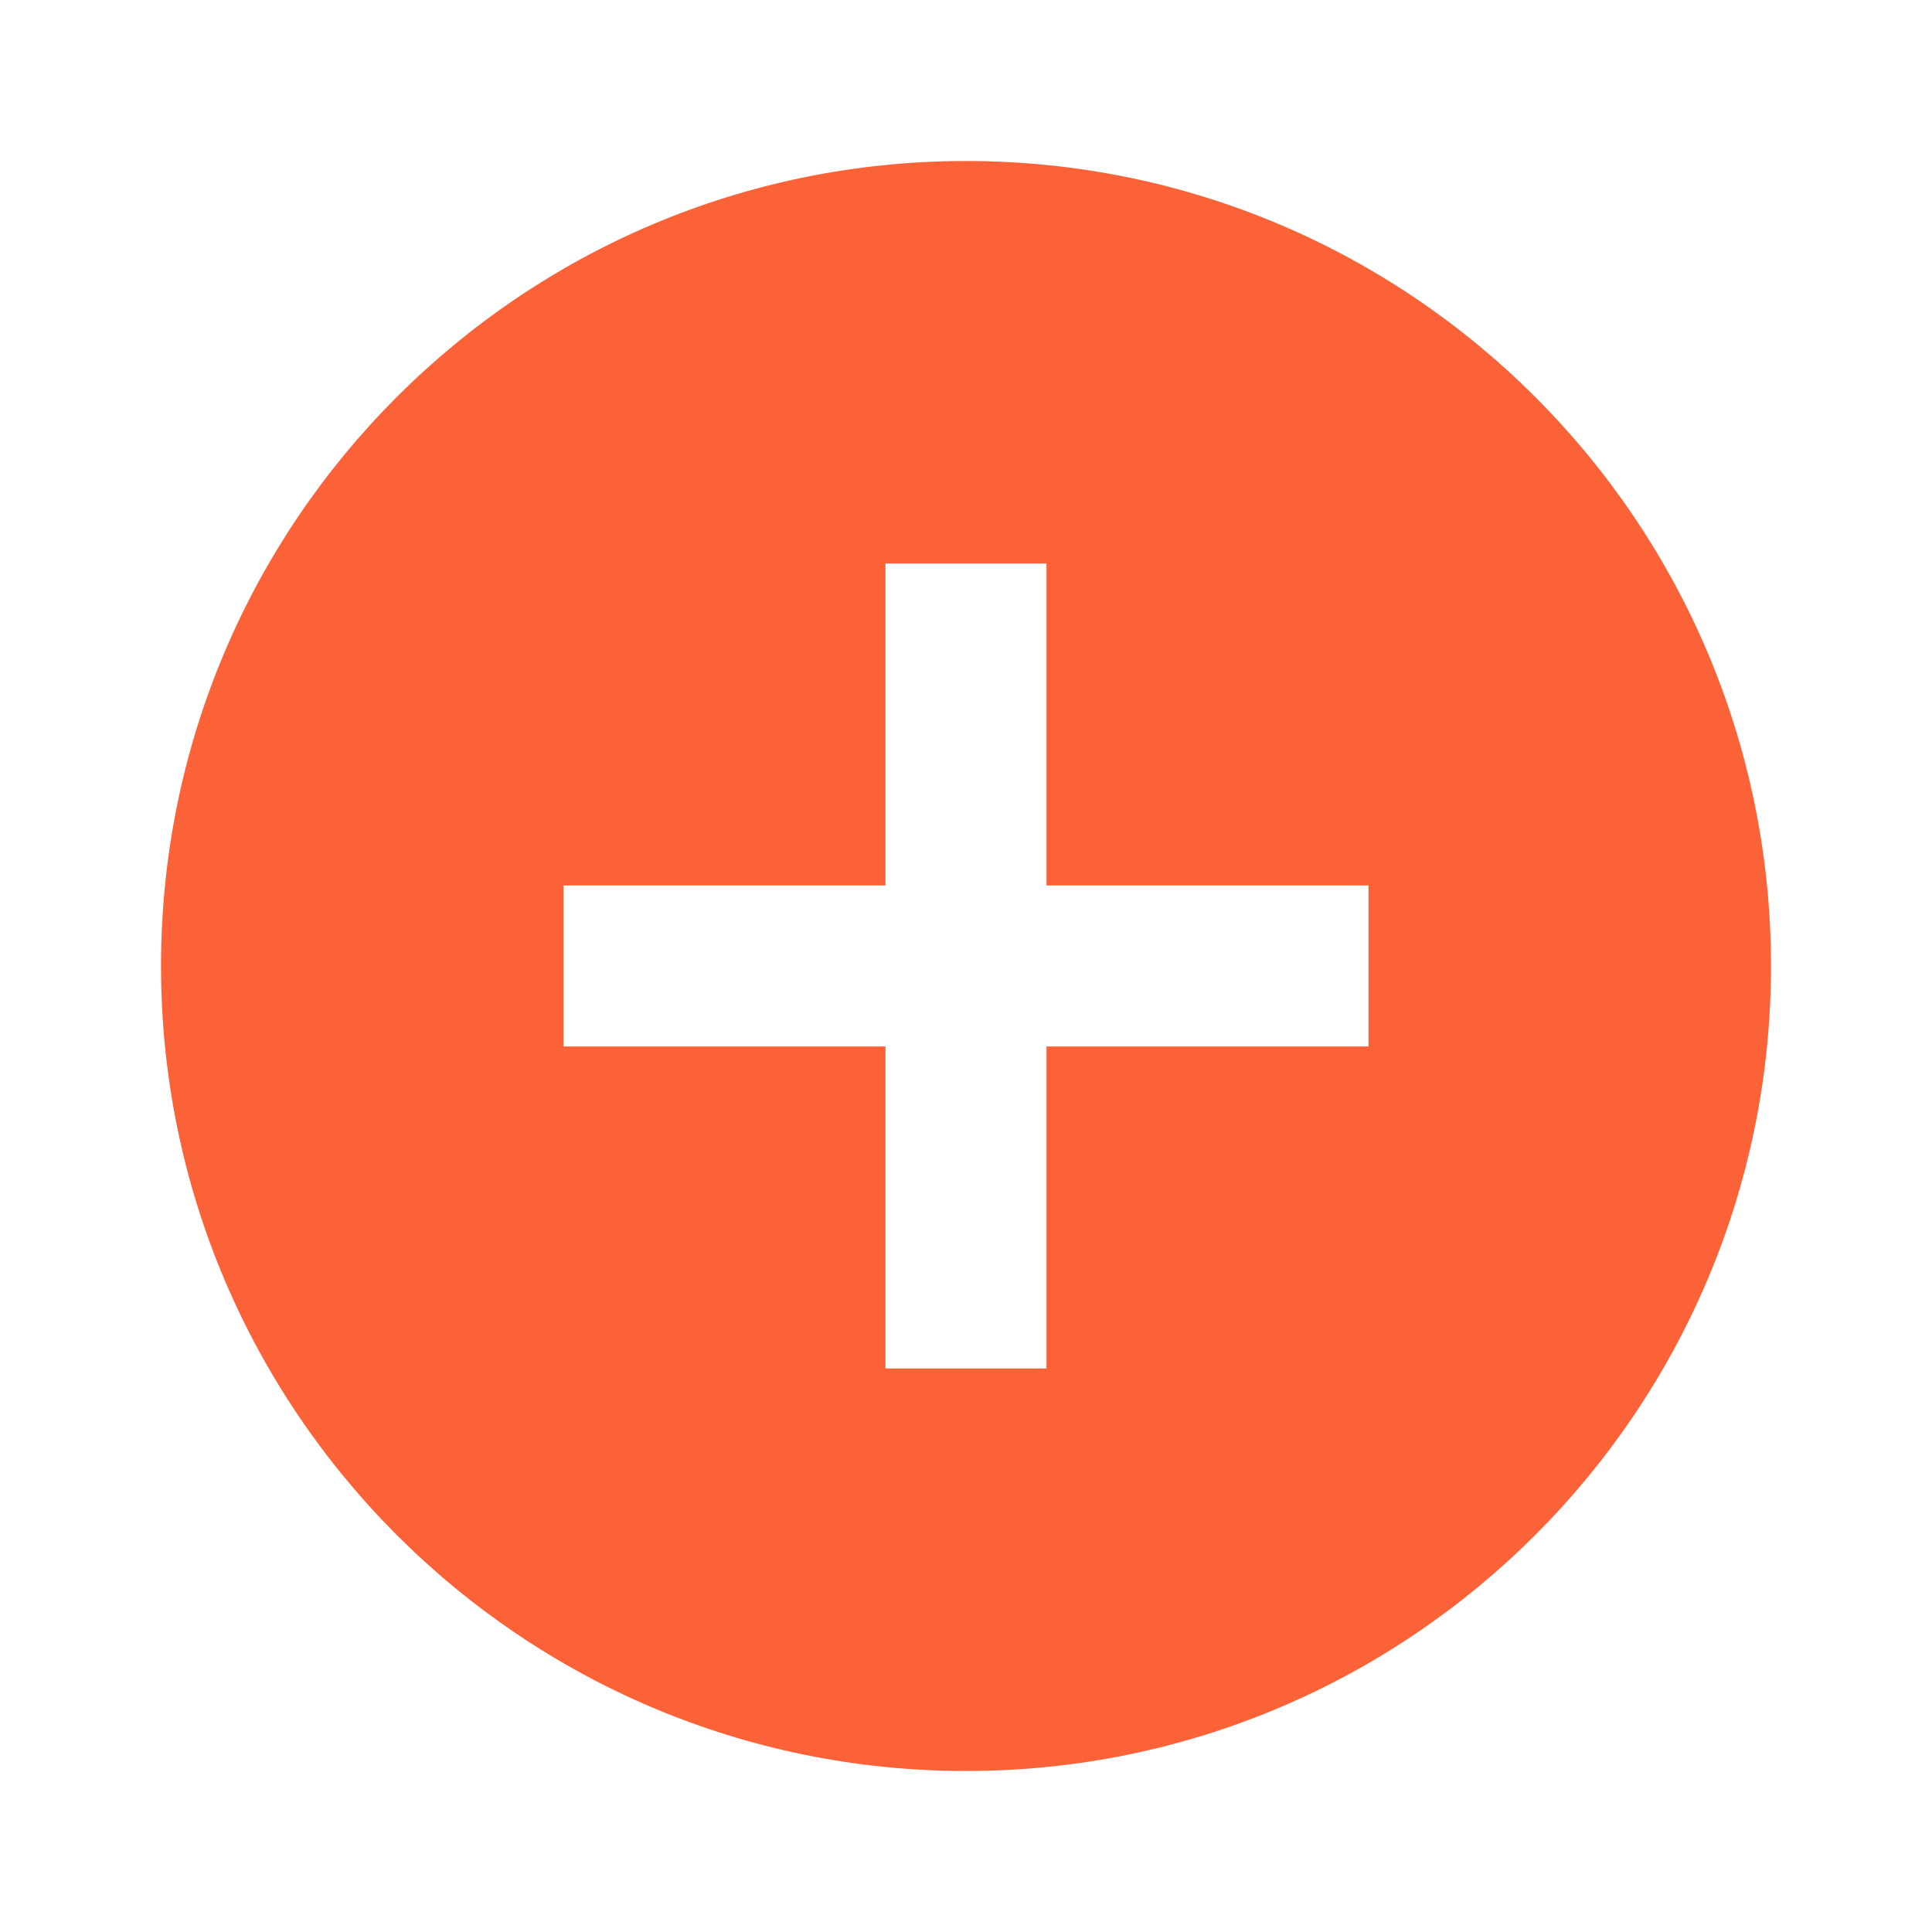
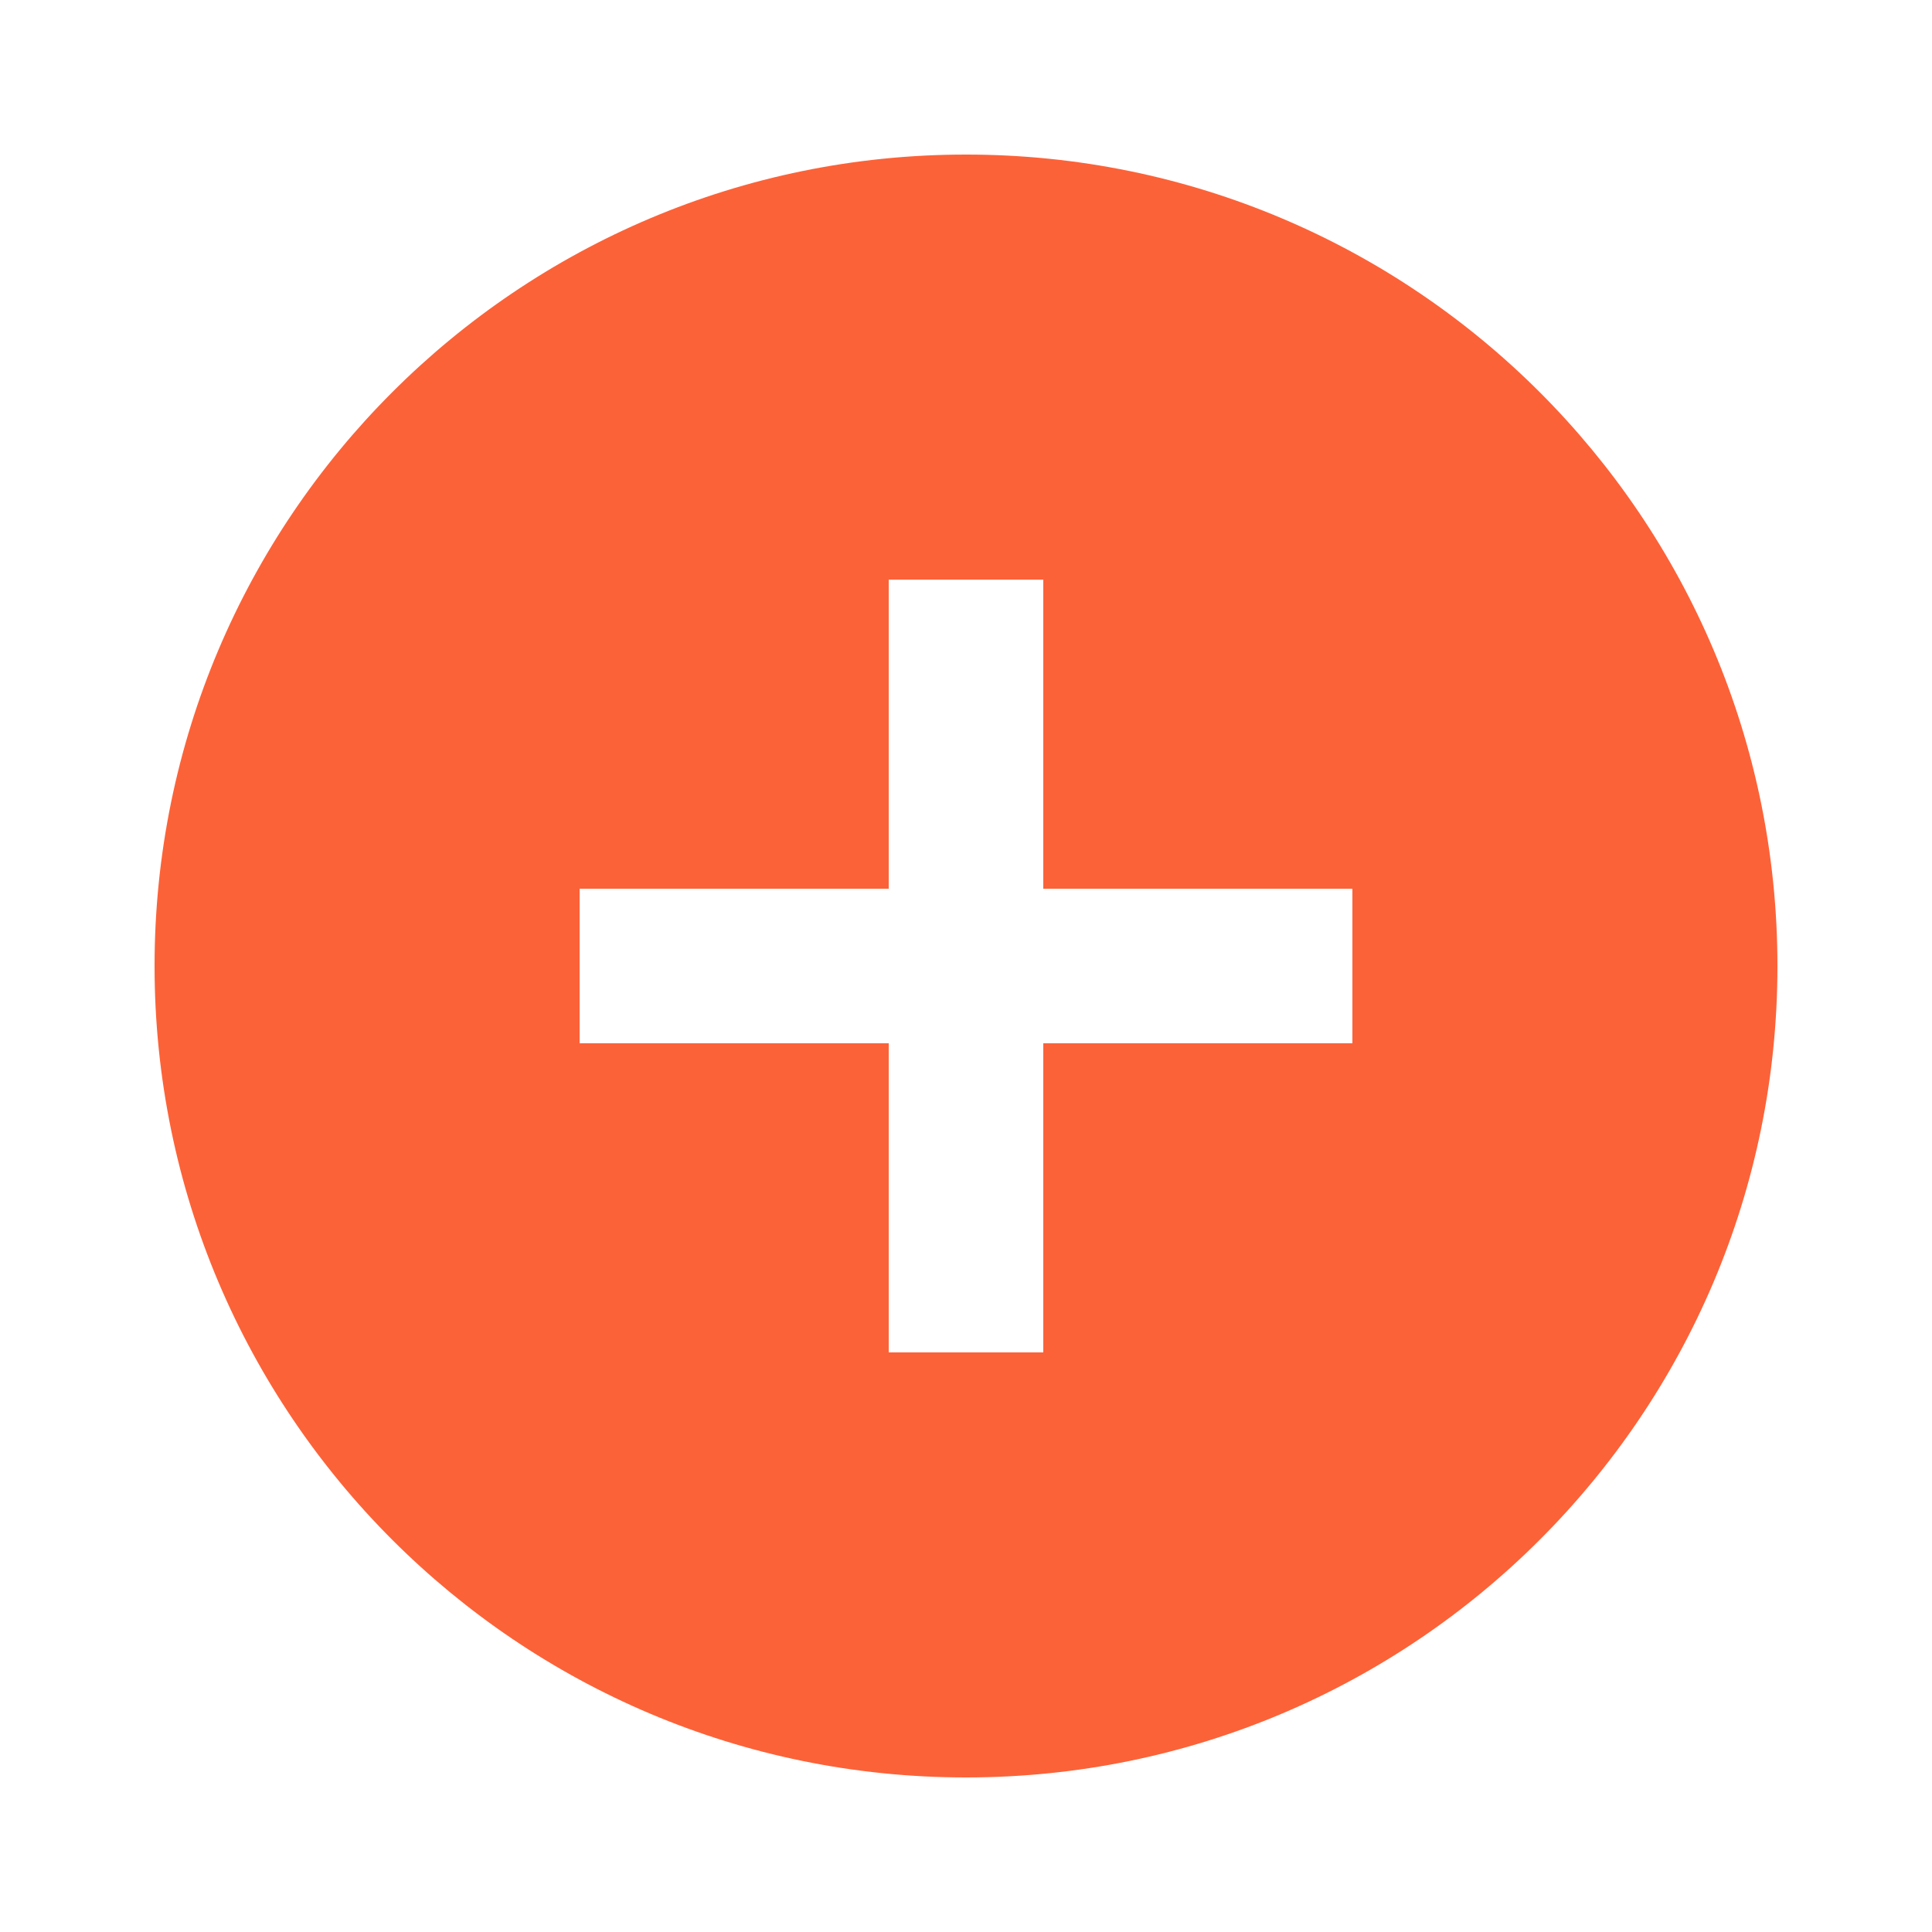
- <svg xmlns="http://www.w3.org/2000/svg" width="50" height="50" viewBox="0 0 50 50" fill="none">
-   <g id="add_circle_24px">
-     <path id="icon/content/add_circle_24px" fill-rule="evenodd" clip-rule="evenodd" d="M4.167 25C4.167 13.5 13.5 4.167 25 4.167C36.5 4.167 45.833 13.5 45.833 25C45.833 36.5 36.5 45.833 25 45.833C13.5 45.833 4.167 36.5 4.167 25ZM27.083 27.083H35.416V22.916H27.083V14.583H22.916V22.916H14.583V27.083H22.916V35.416H27.083V27.083Z" fill="#FC6238" />
-   </g>
+ <svg xmlns="http://www.w3.org/2000/svg" width="50" height="50" fill="none">
+   <path fill-rule="evenodd" clip-rule="evenodd" d="M4 25a21 21 0 1142 0 21 21 0 01-42 0zm23 2h8v-4h-8v-8h-4v8h-8v4h8v8h4v-8z" fill="#FC6238" />
</svg>
